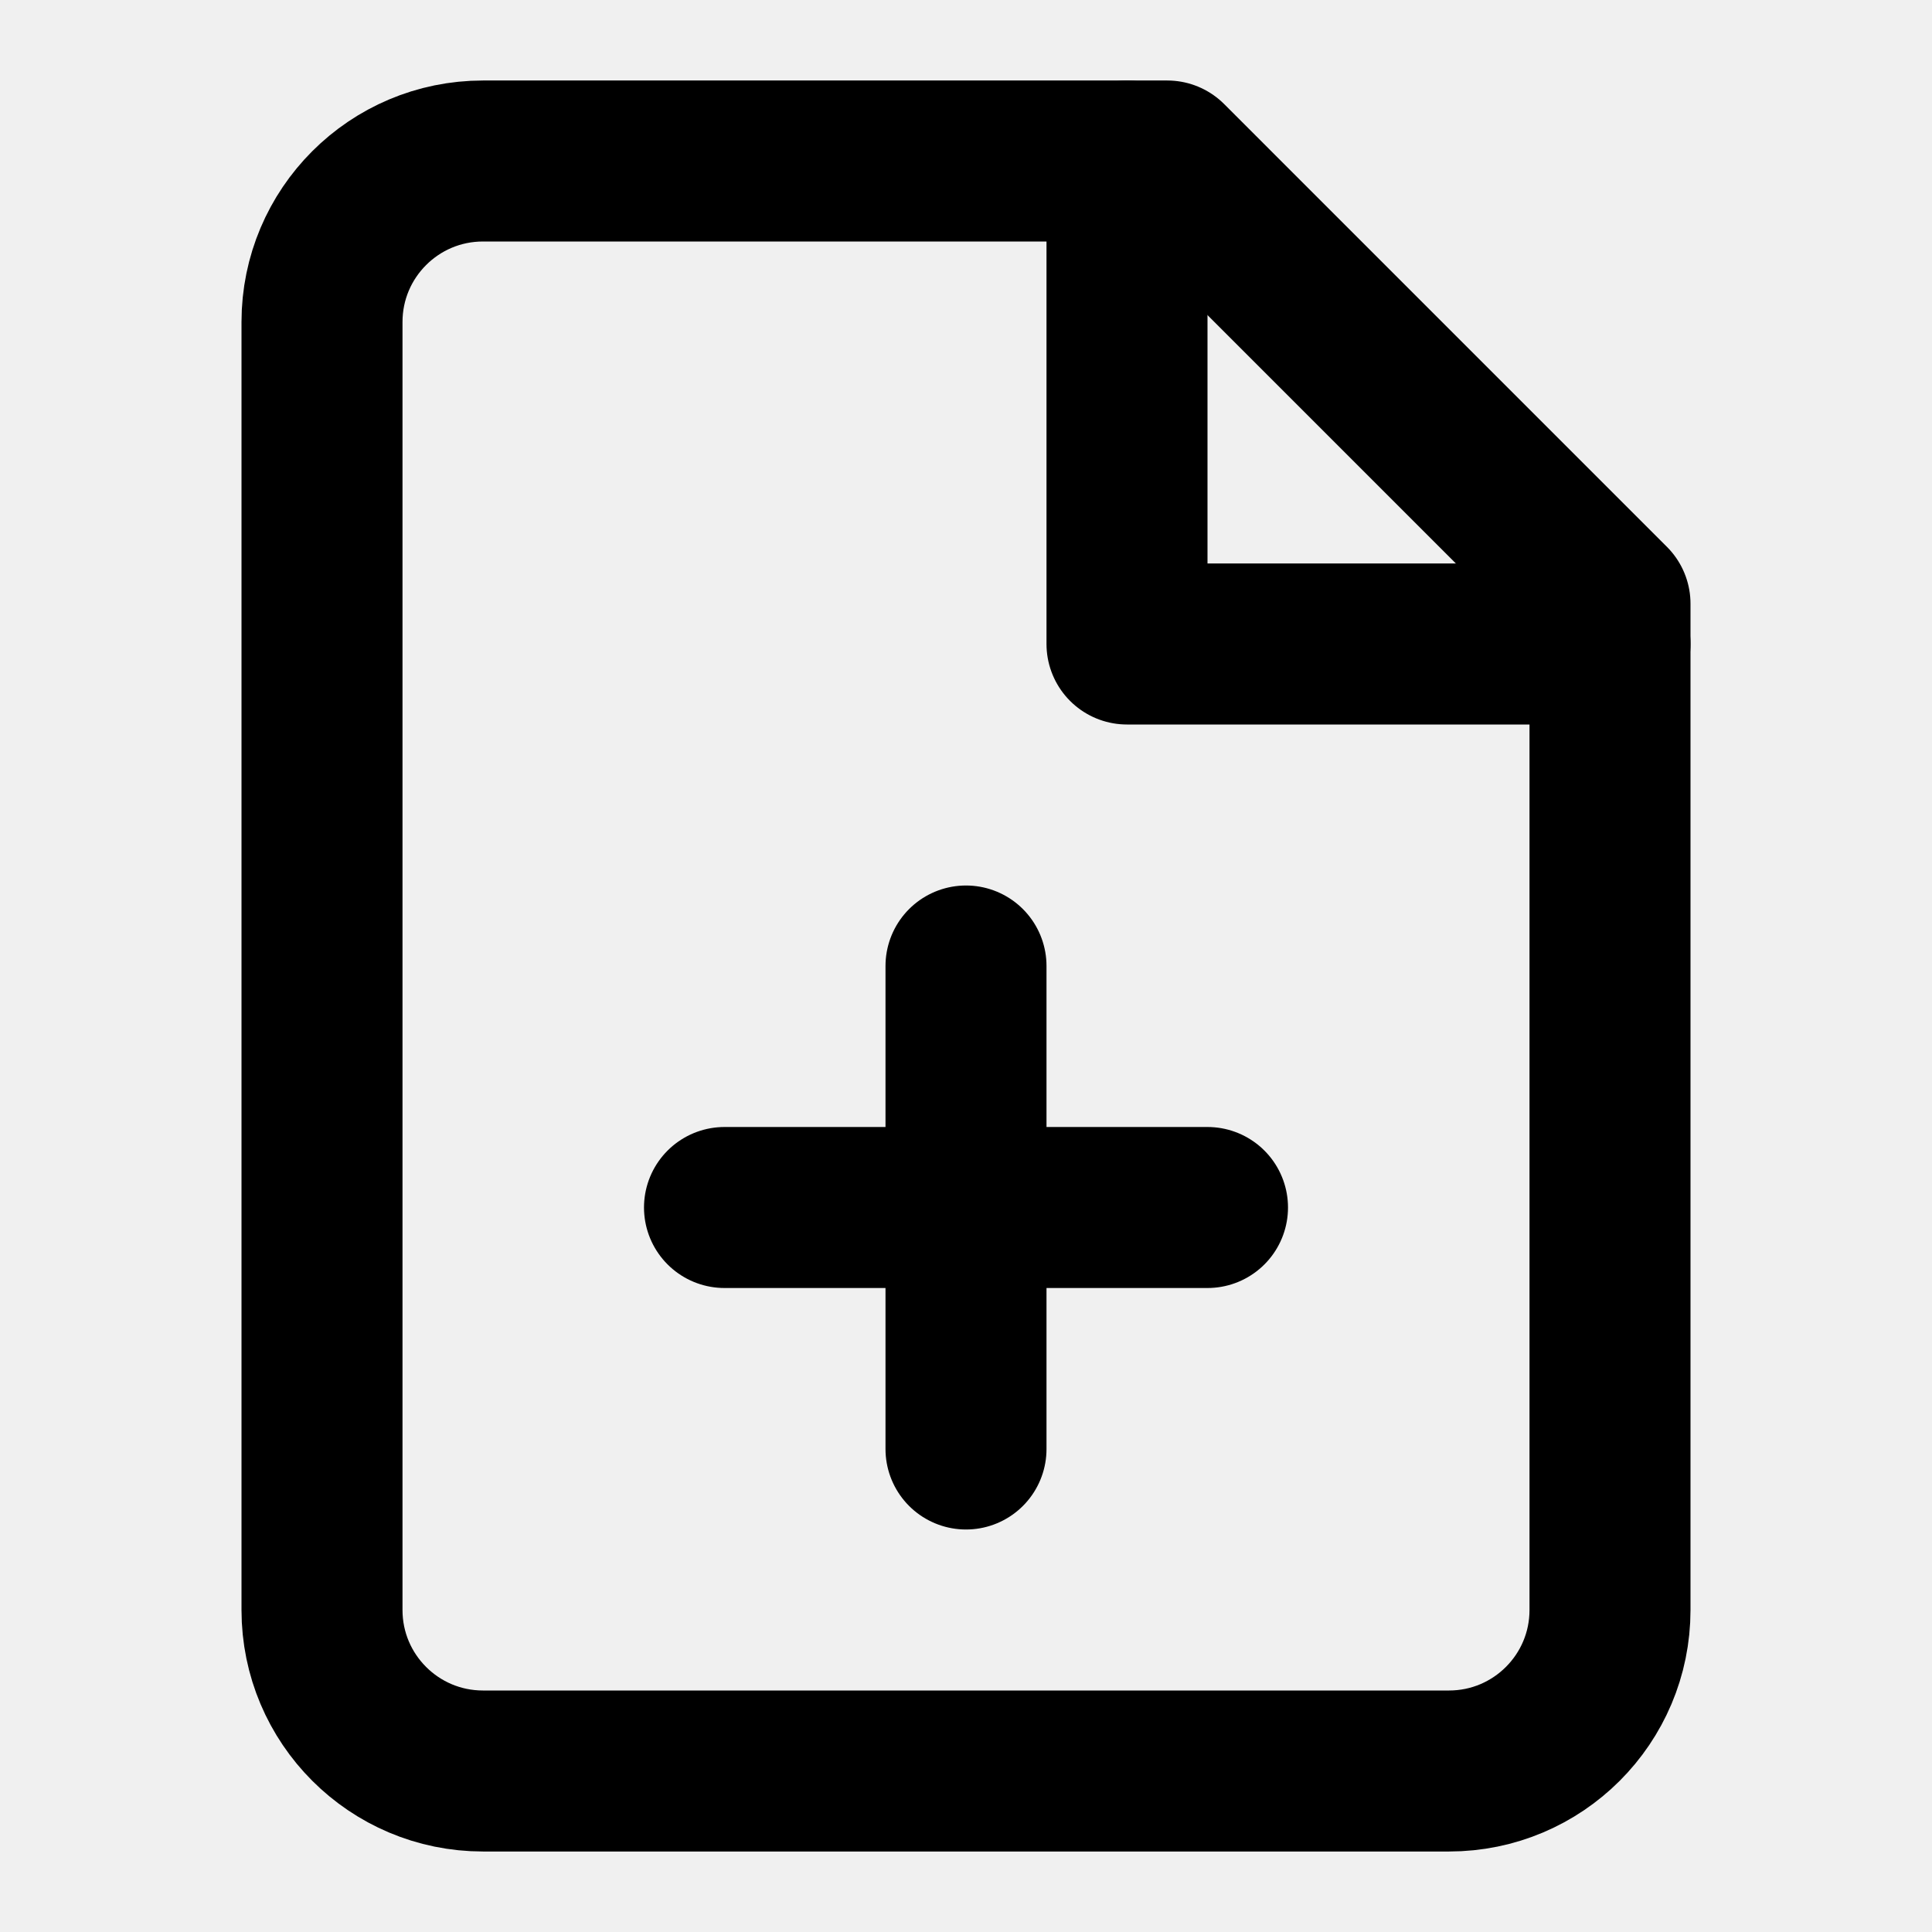
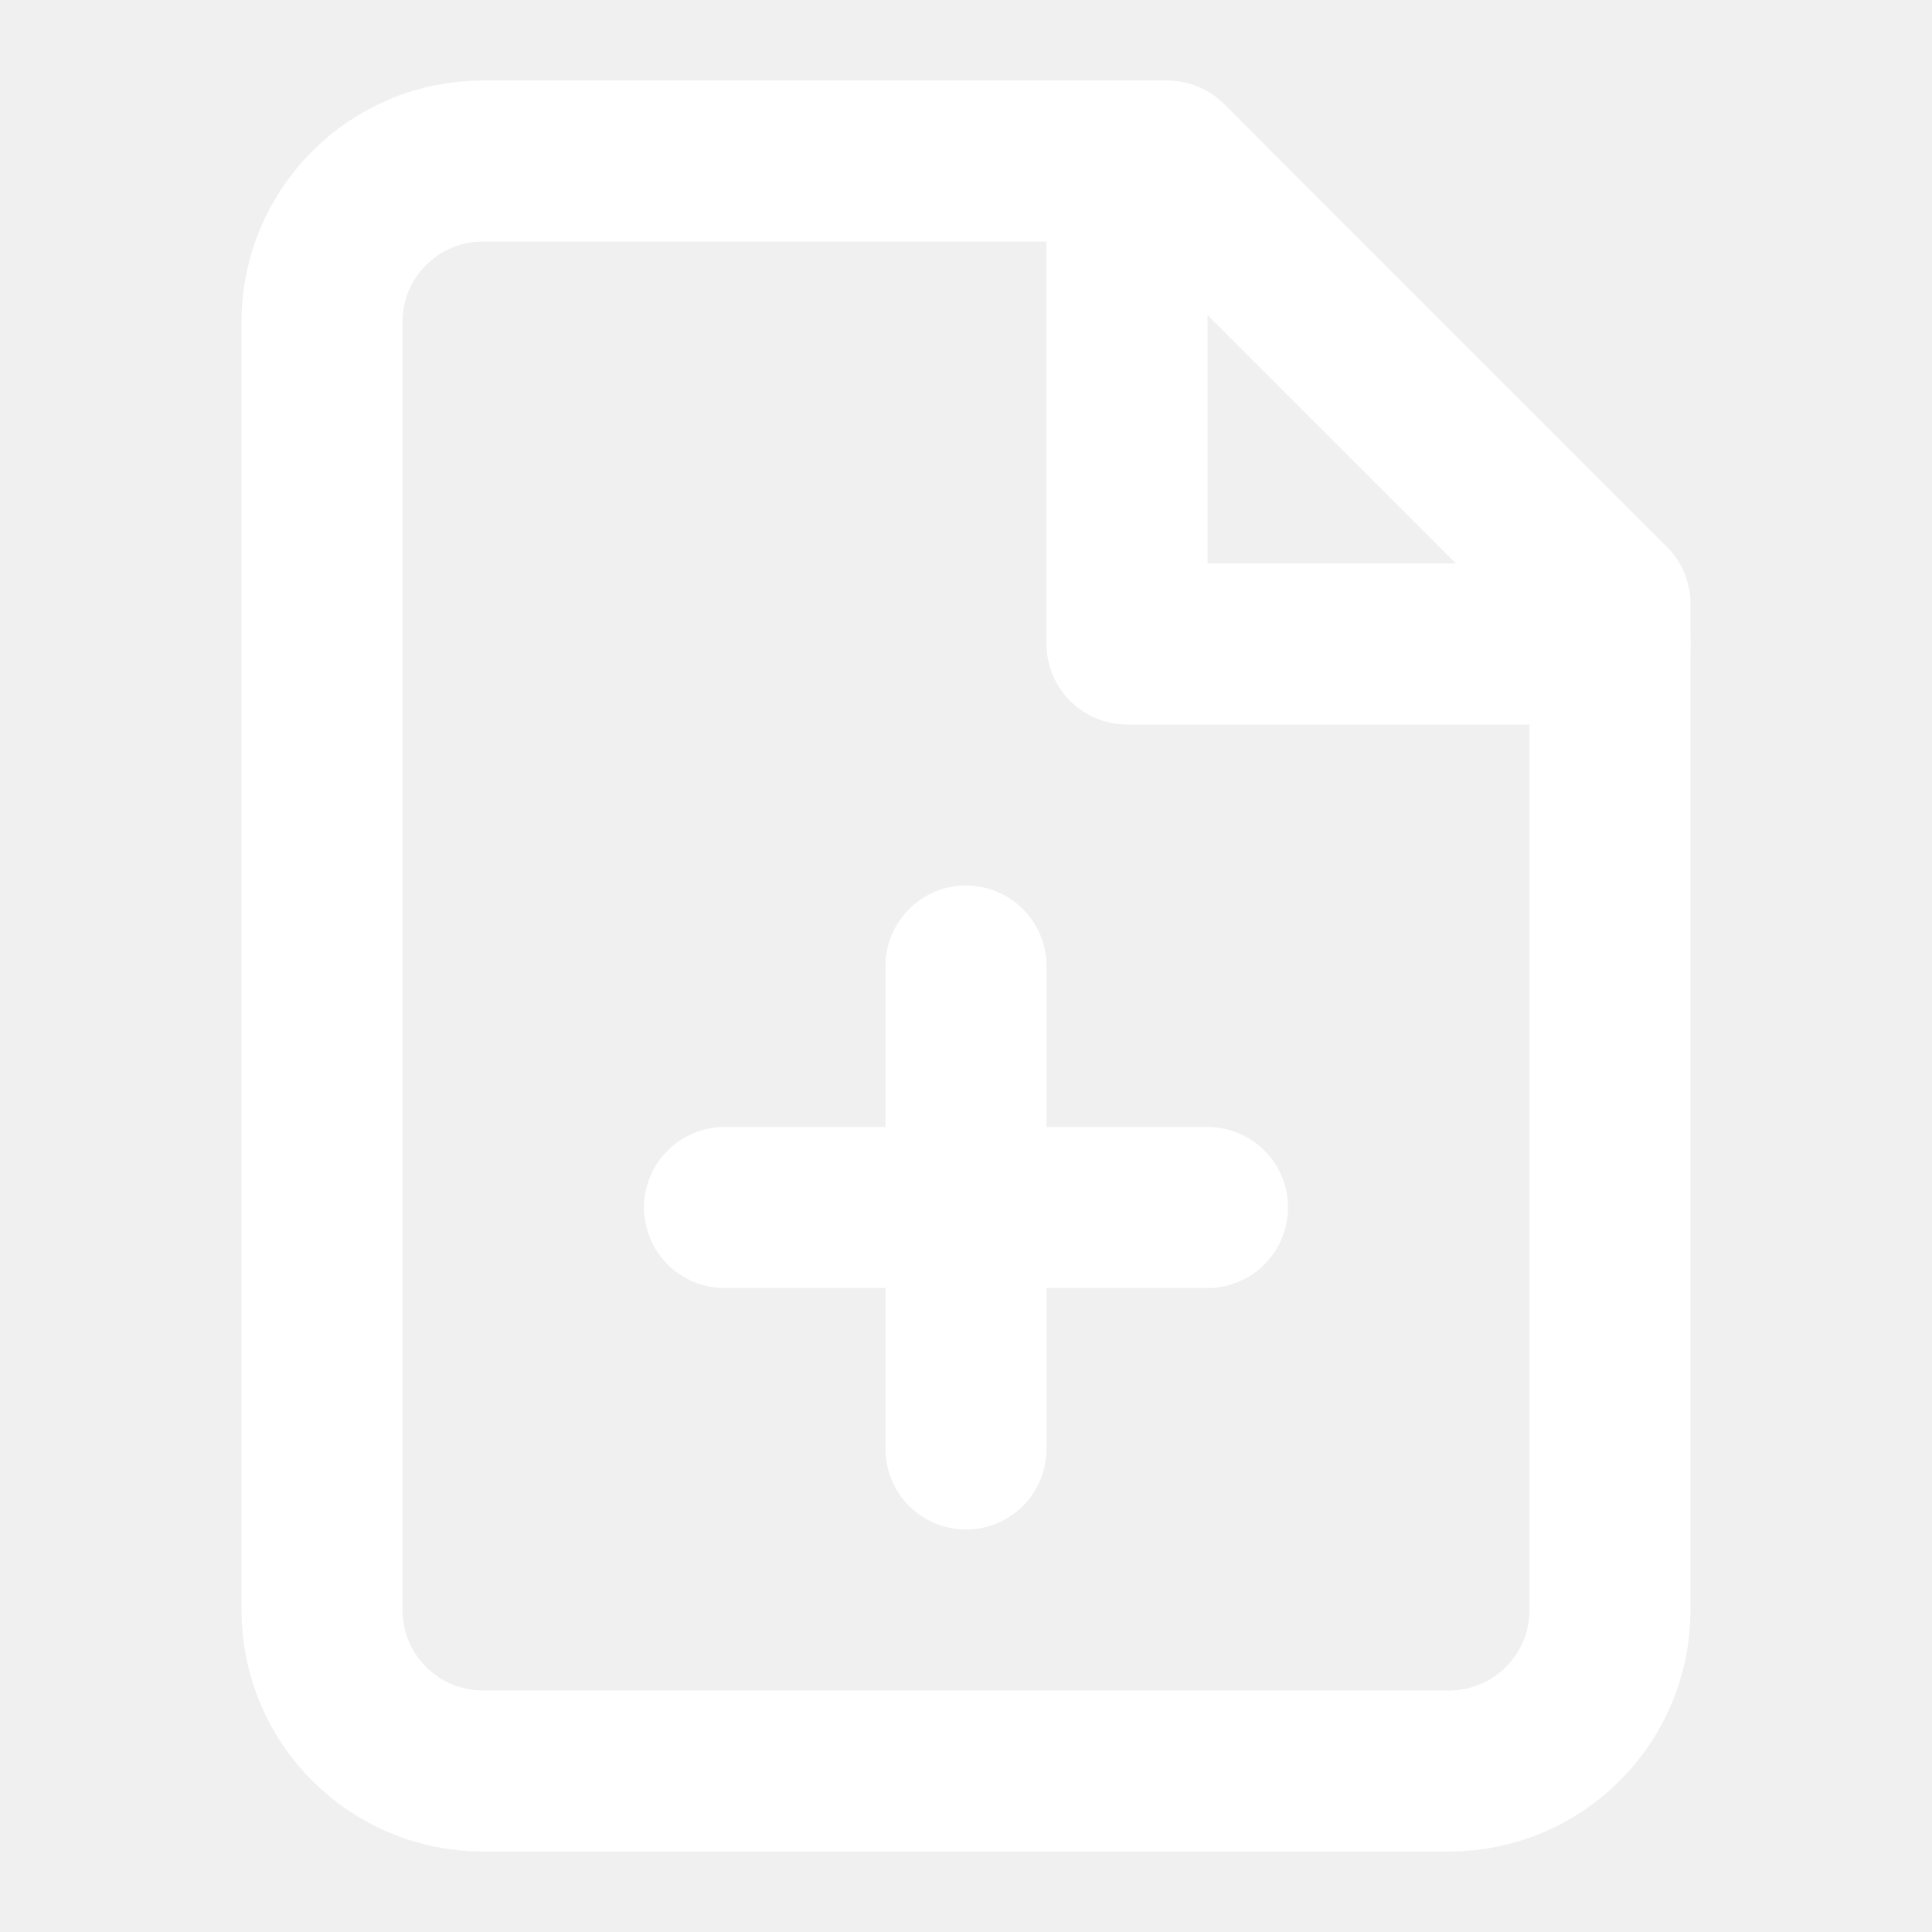
- <svg xmlns="http://www.w3.org/2000/svg" width="24" height="24" viewBox="0 0 24 24" fill="none" stroke="currentColor" stroke-width="2" stroke-linecap="round" stroke-linejoin="round" class="lucide lucide-file-plus">
+ <svg xmlns="http://www.w3.org/2000/svg" width="24" height="24" viewBox="0 0 24 24" fill="none" stroke="white" stroke-width="2" stroke-linecap="round" stroke-linejoin="round" class="lucide lucide-file-plus">
  <path d="M14.5 2H6a2 2 0 0 0-2 2v16a2 2 0 0 0 2 2h12a2 2 0 0 0 2-2V7.5L14.5 2z" />
  <polyline points="14 2 14 8 20 8" />
  <line x1="12" x2="12" y1="12" y2="18" />
  <line x1="9" x2="15" y1="15" y2="15" />
</svg>
